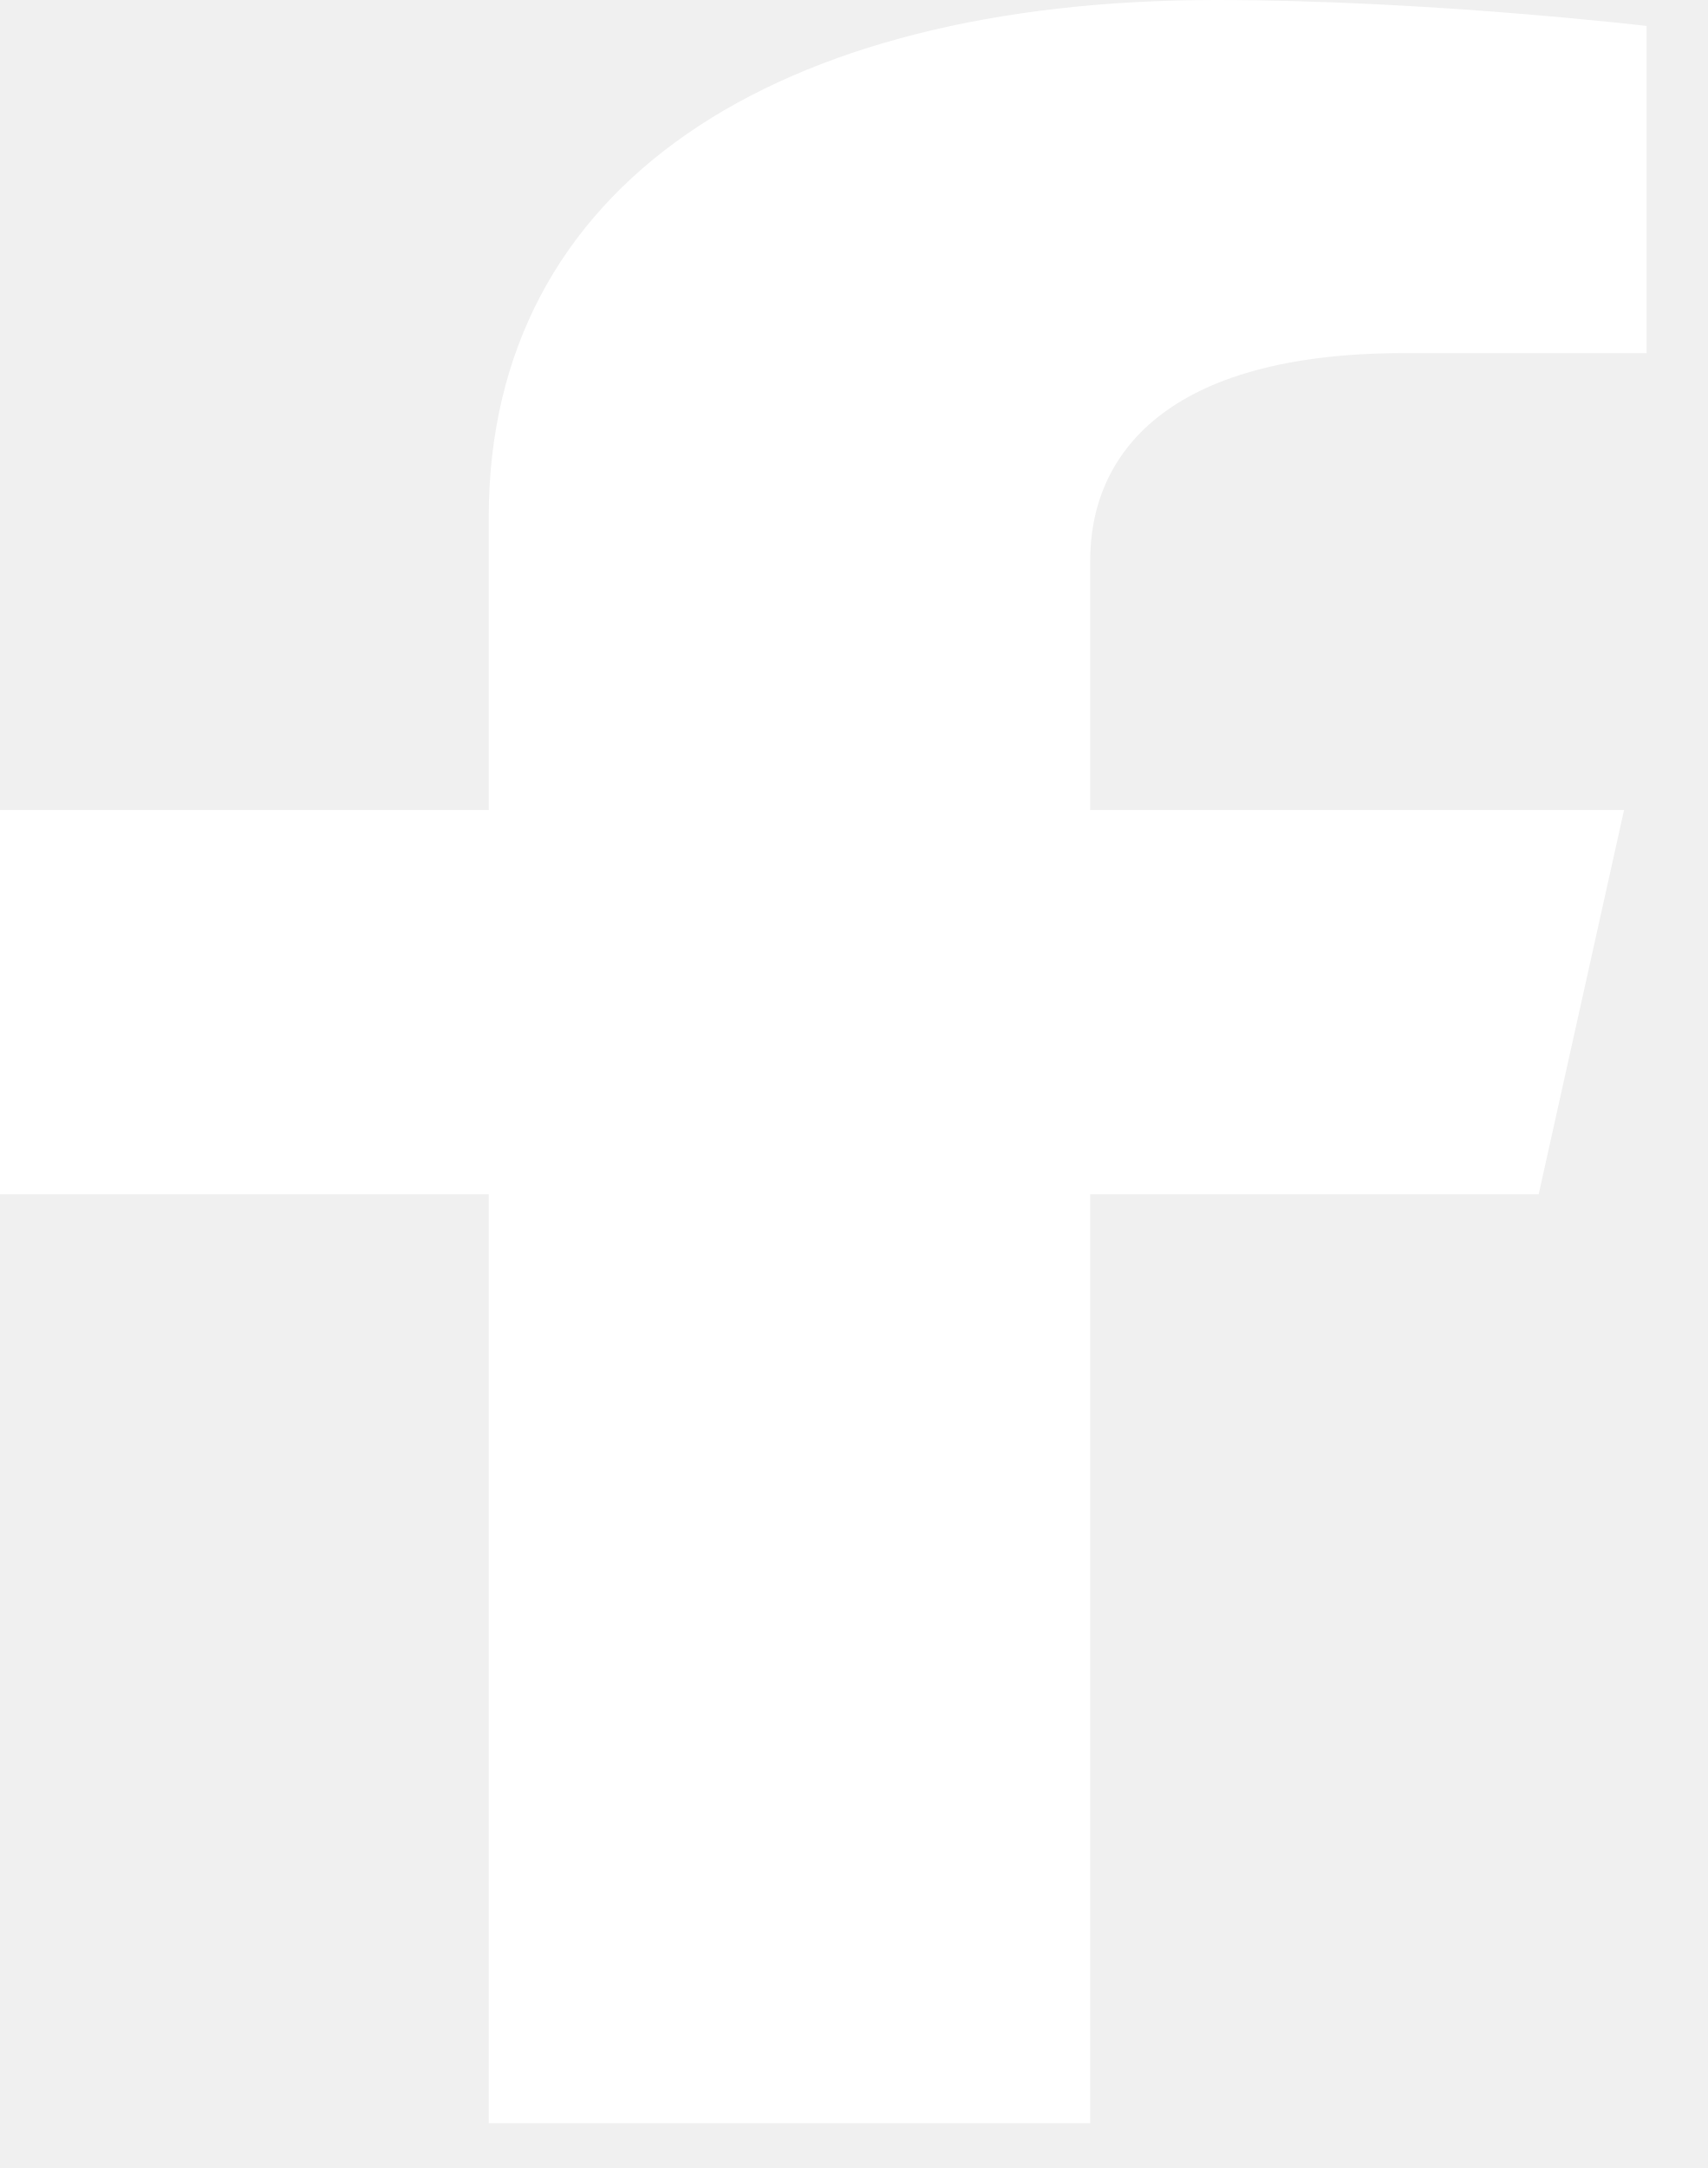
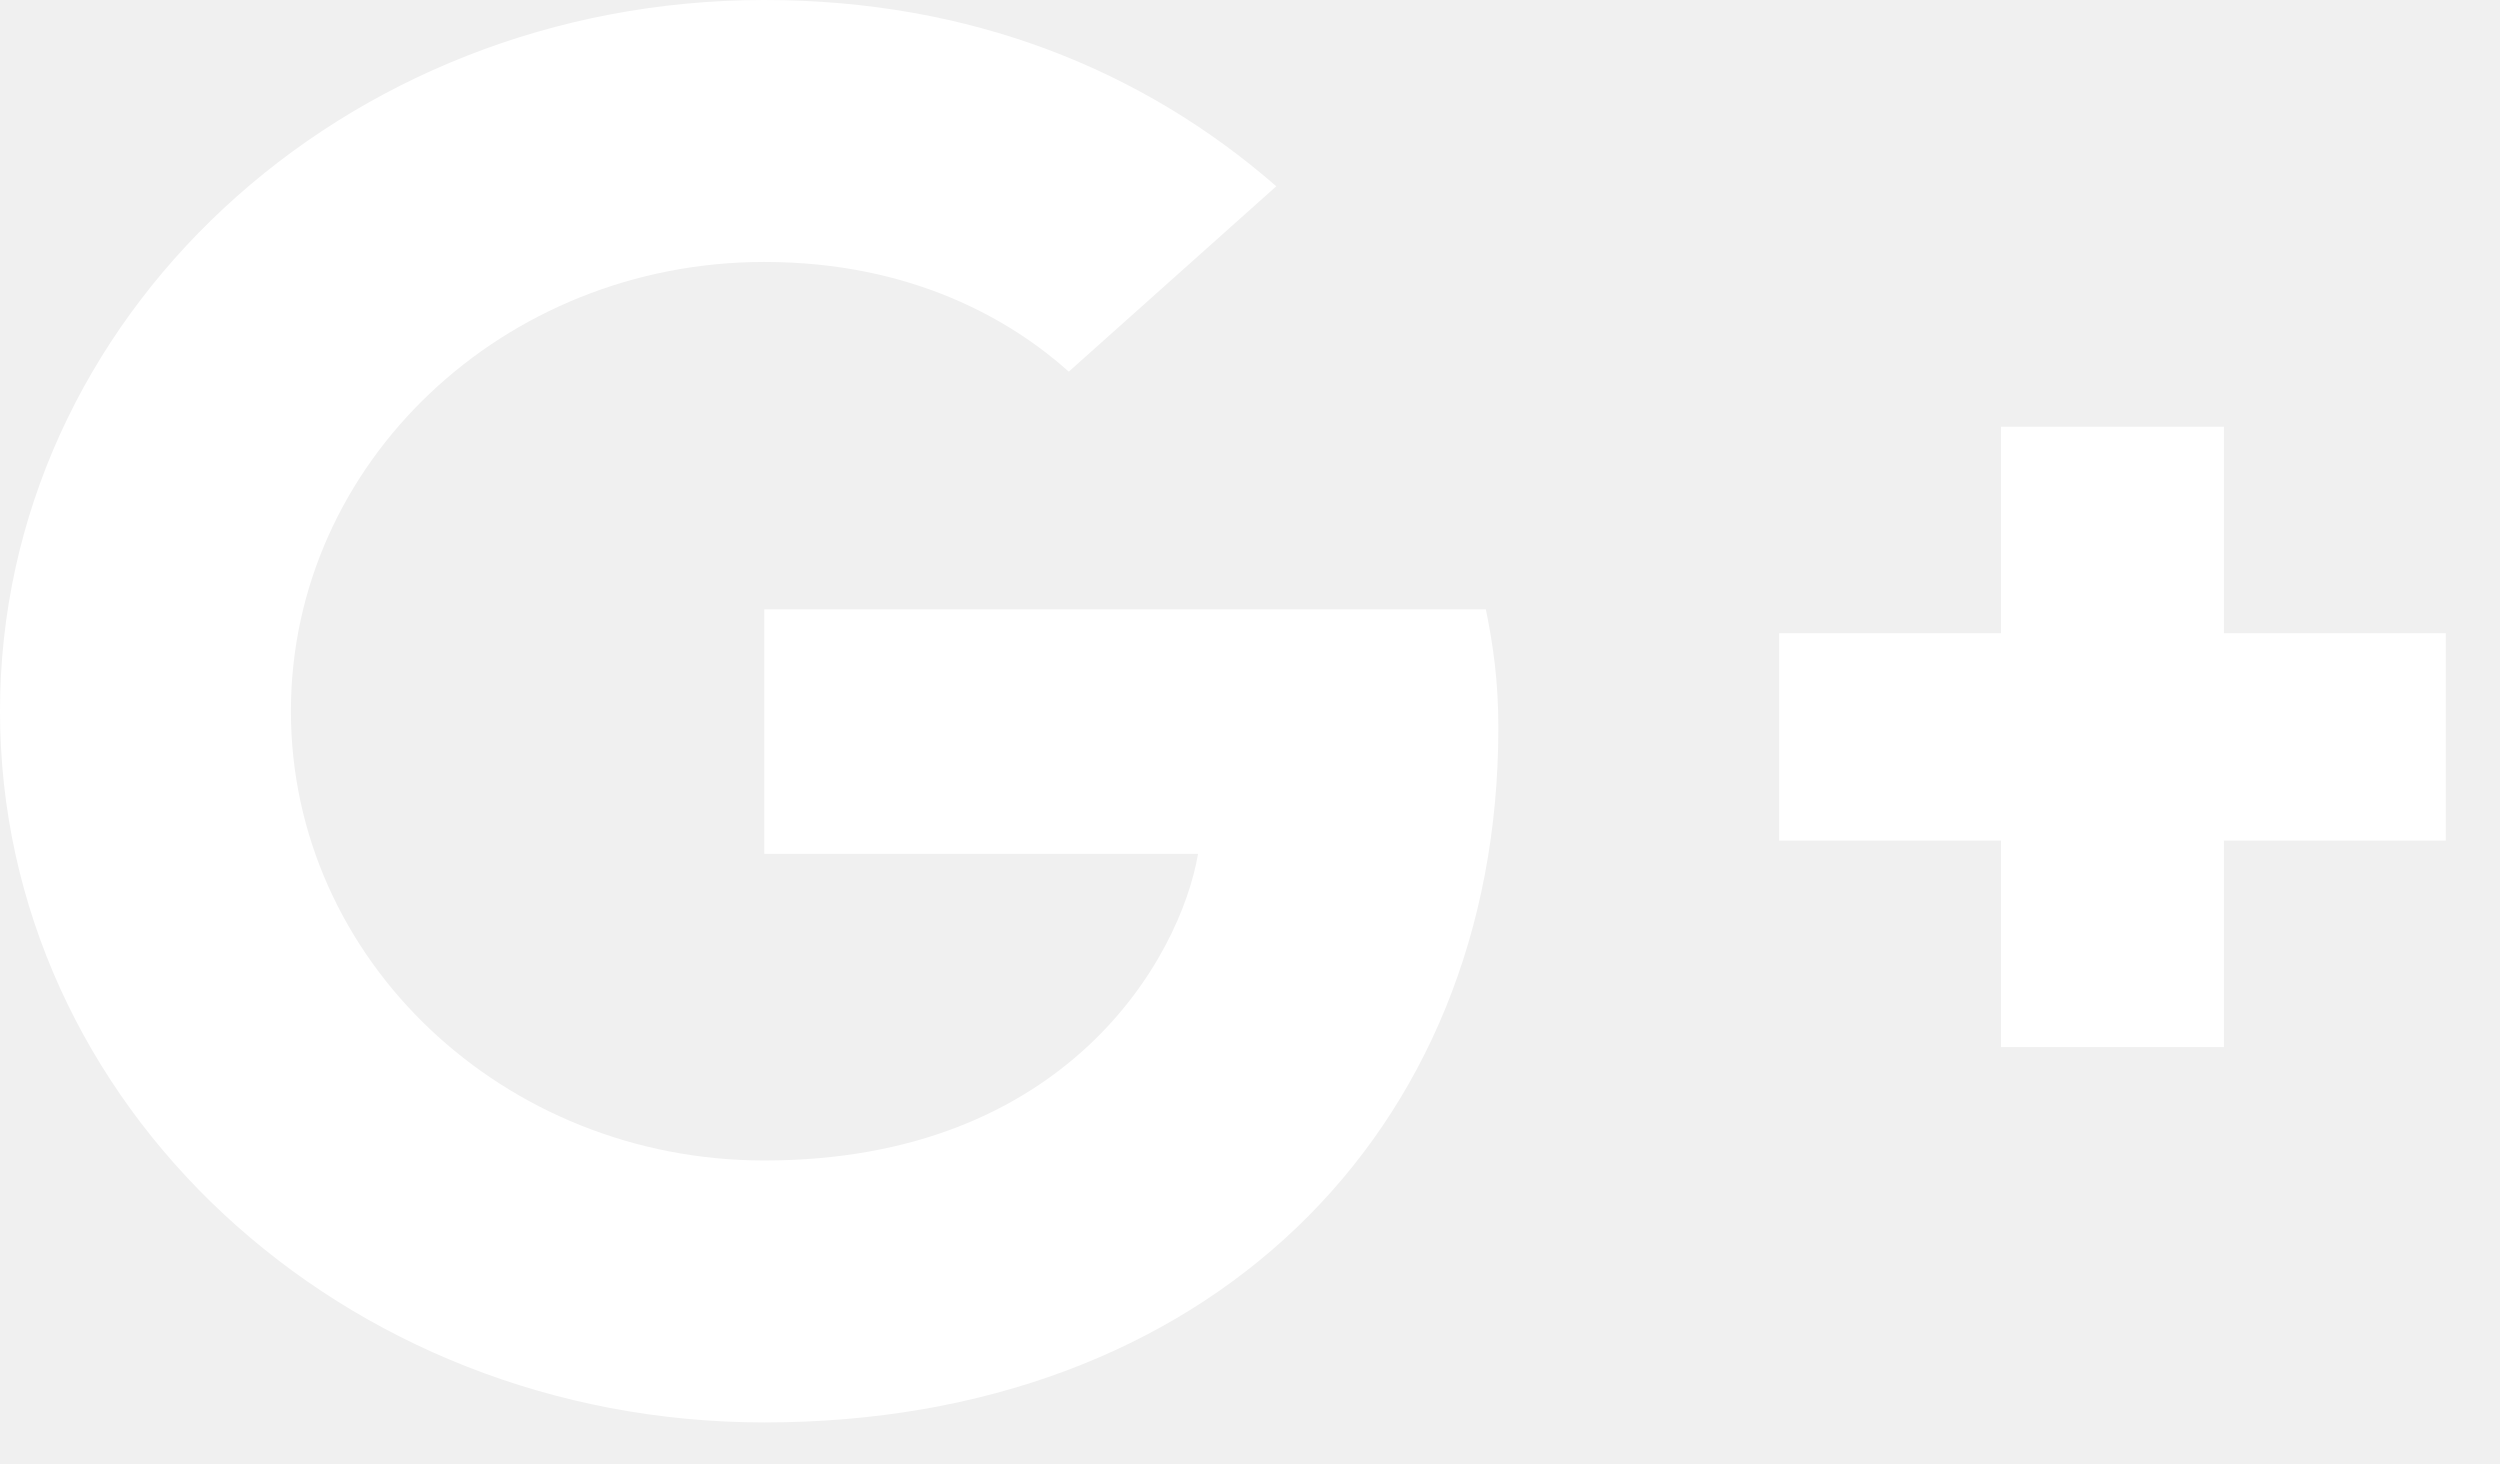
- <svg xmlns="http://www.w3.org/2000/svg" width="26" height="33" viewBox="0 0 26 33" fill="none">
-   <path d="M23.426 18.179L24.726 12.33H16.598V8.534C16.598 6.934 17.734 5.375 21.374 5.375H25.069V0.395C25.069 0.395 21.716 0 18.51 0C11.816 0 7.441 2.801 7.441 7.872V12.33H0V18.179H7.441V32.318H16.598V18.179H23.426Z" fill="white" />
+ <svg xmlns="http://www.w3.org/2000/svg" width="41" height="24" viewBox="0 0 41 24" fill="none">
+   <path d="M24.368 9.993C24.488 10.582 24.573 11.171 24.573 11.934C24.573 18.602 19.768 23.328 12.534 23.328C5.609 23.328 -0 18.109 -0 11.664C-0 5.219 5.609 0 12.534 0C15.92 0 18.742 1.146 20.931 3.055L17.528 6.095C16.604 5.267 14.98 4.296 12.534 4.296C8.259 4.296 4.771 7.59 4.771 11.664C4.771 15.738 8.259 19.032 12.534 19.032C17.494 19.032 19.358 15.706 19.648 14.003H12.534V9.993H24.368V9.993ZM36.472 10.384V6.998H32.816V10.384H29.178V13.786H32.816V17.172H36.472V13.786H40.111V10.384H36.472Z" fill="white" />
</svg>
